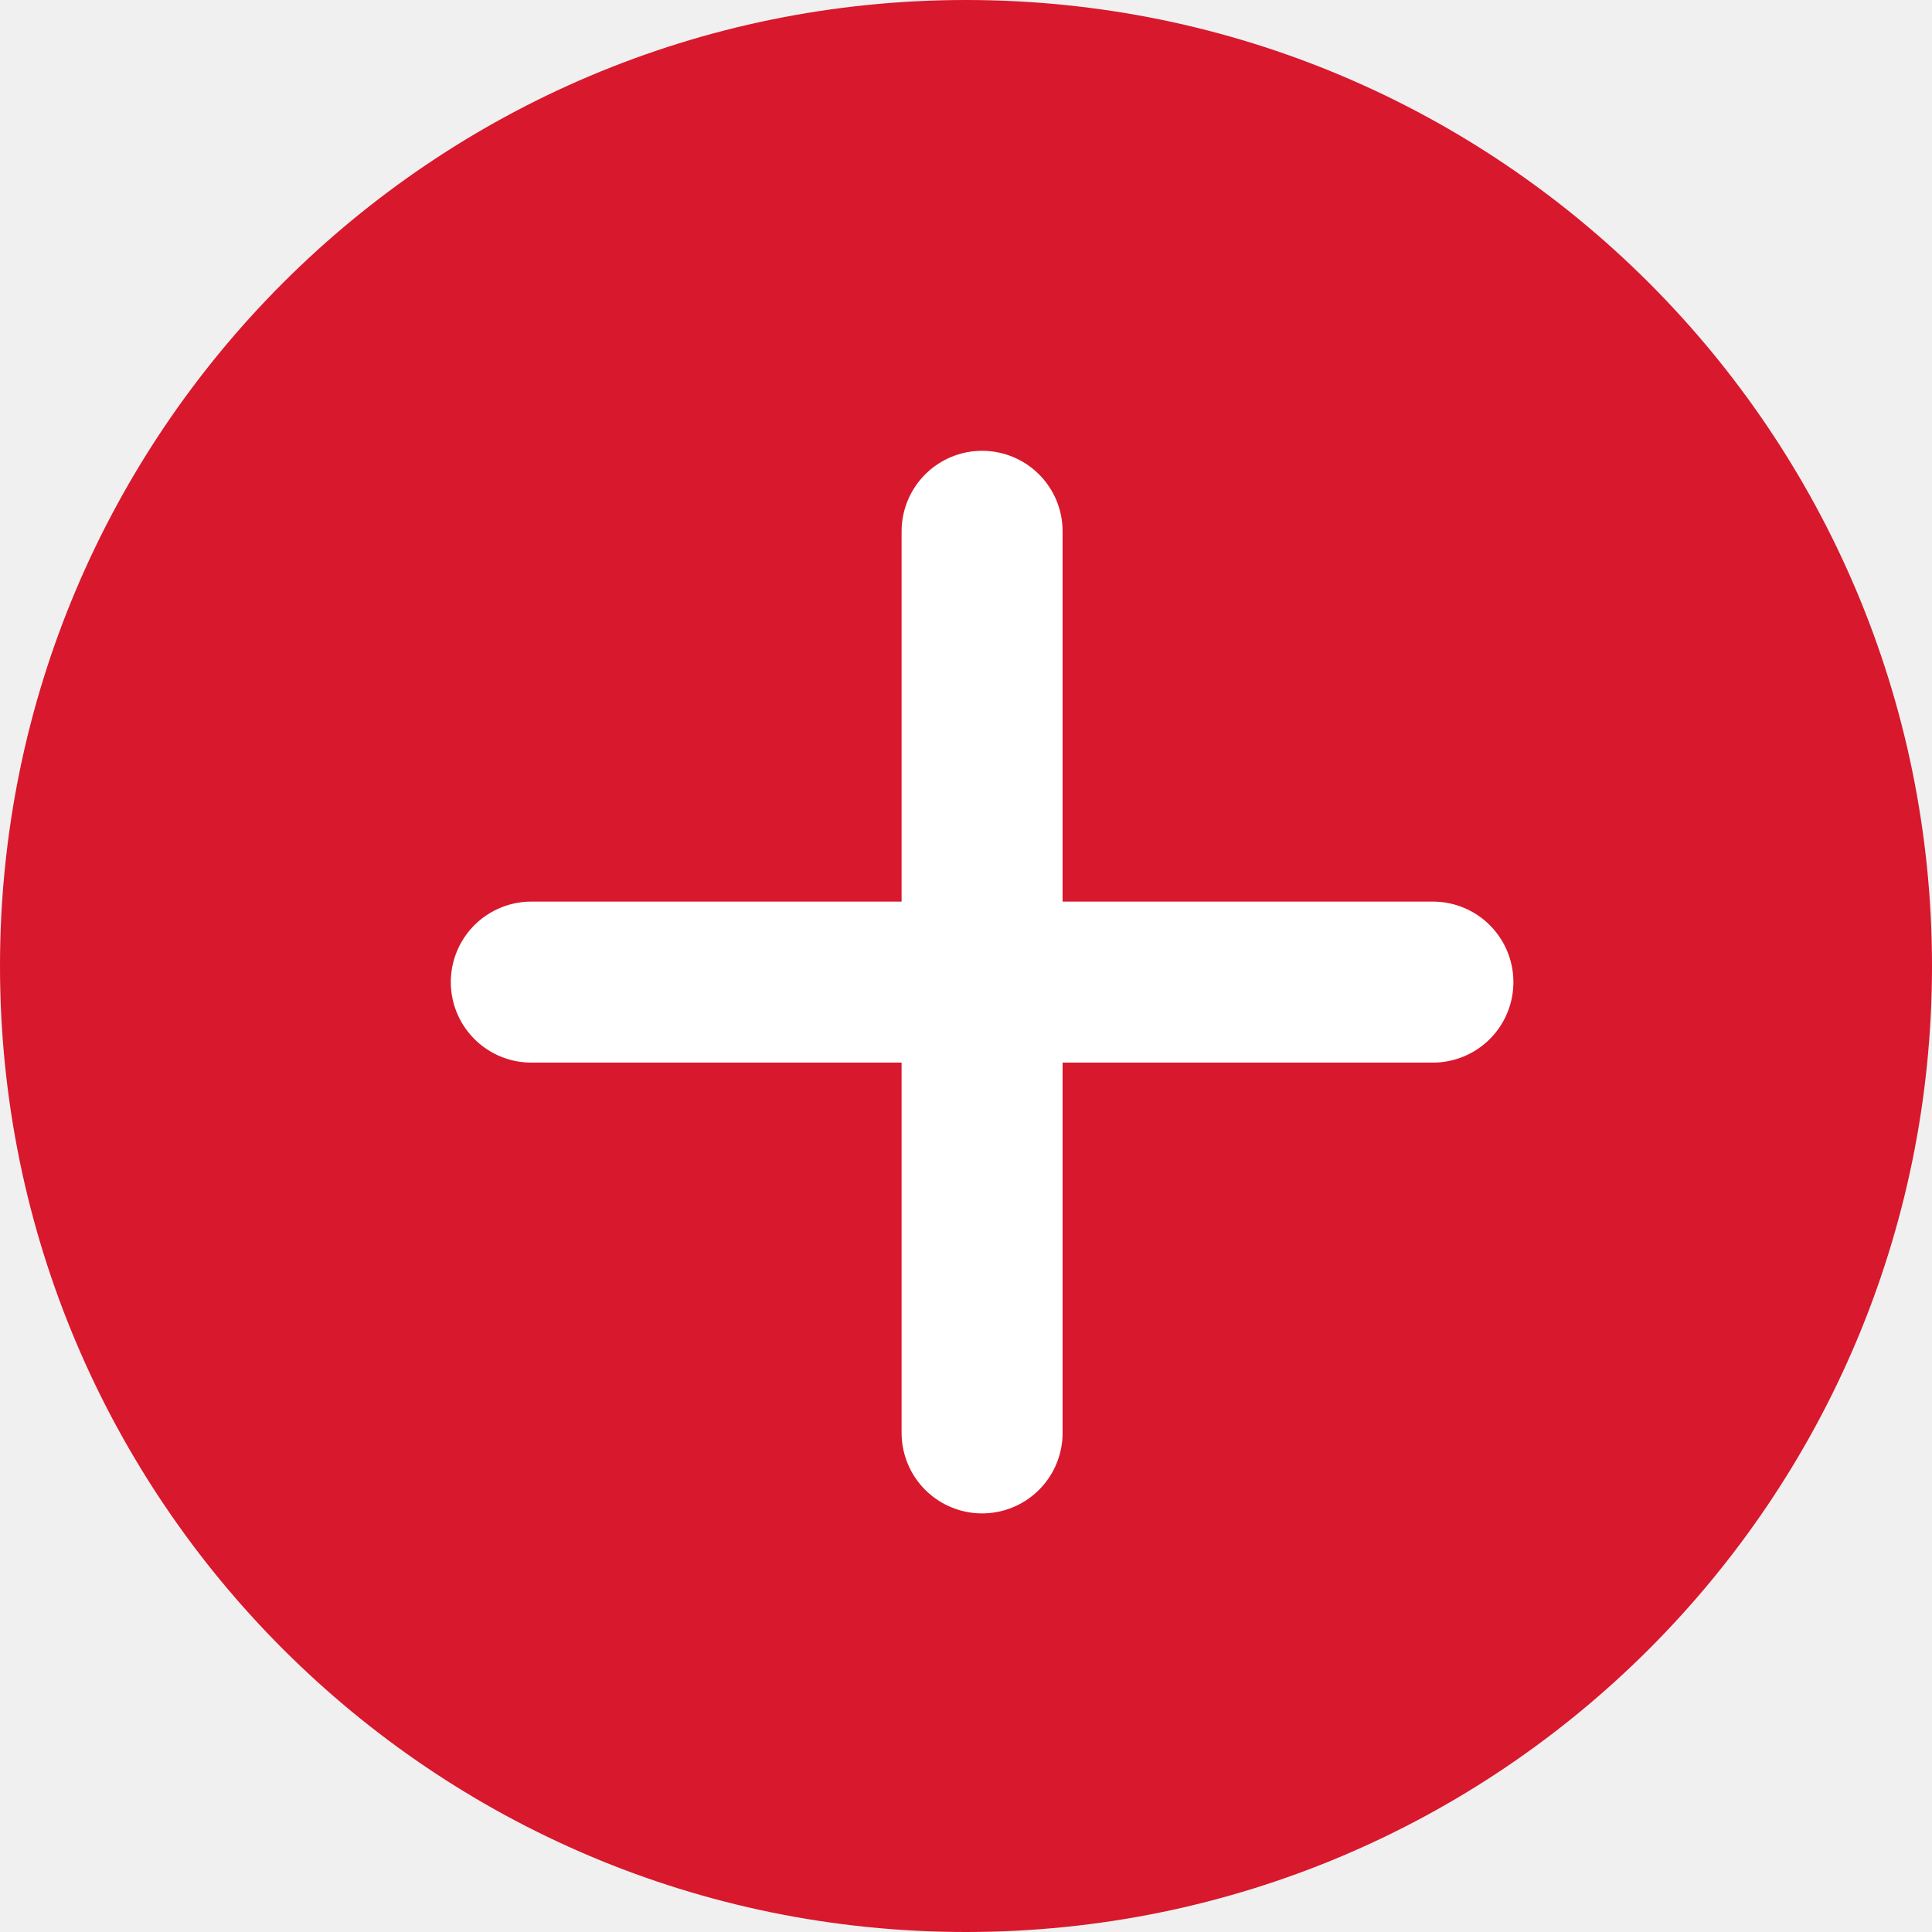
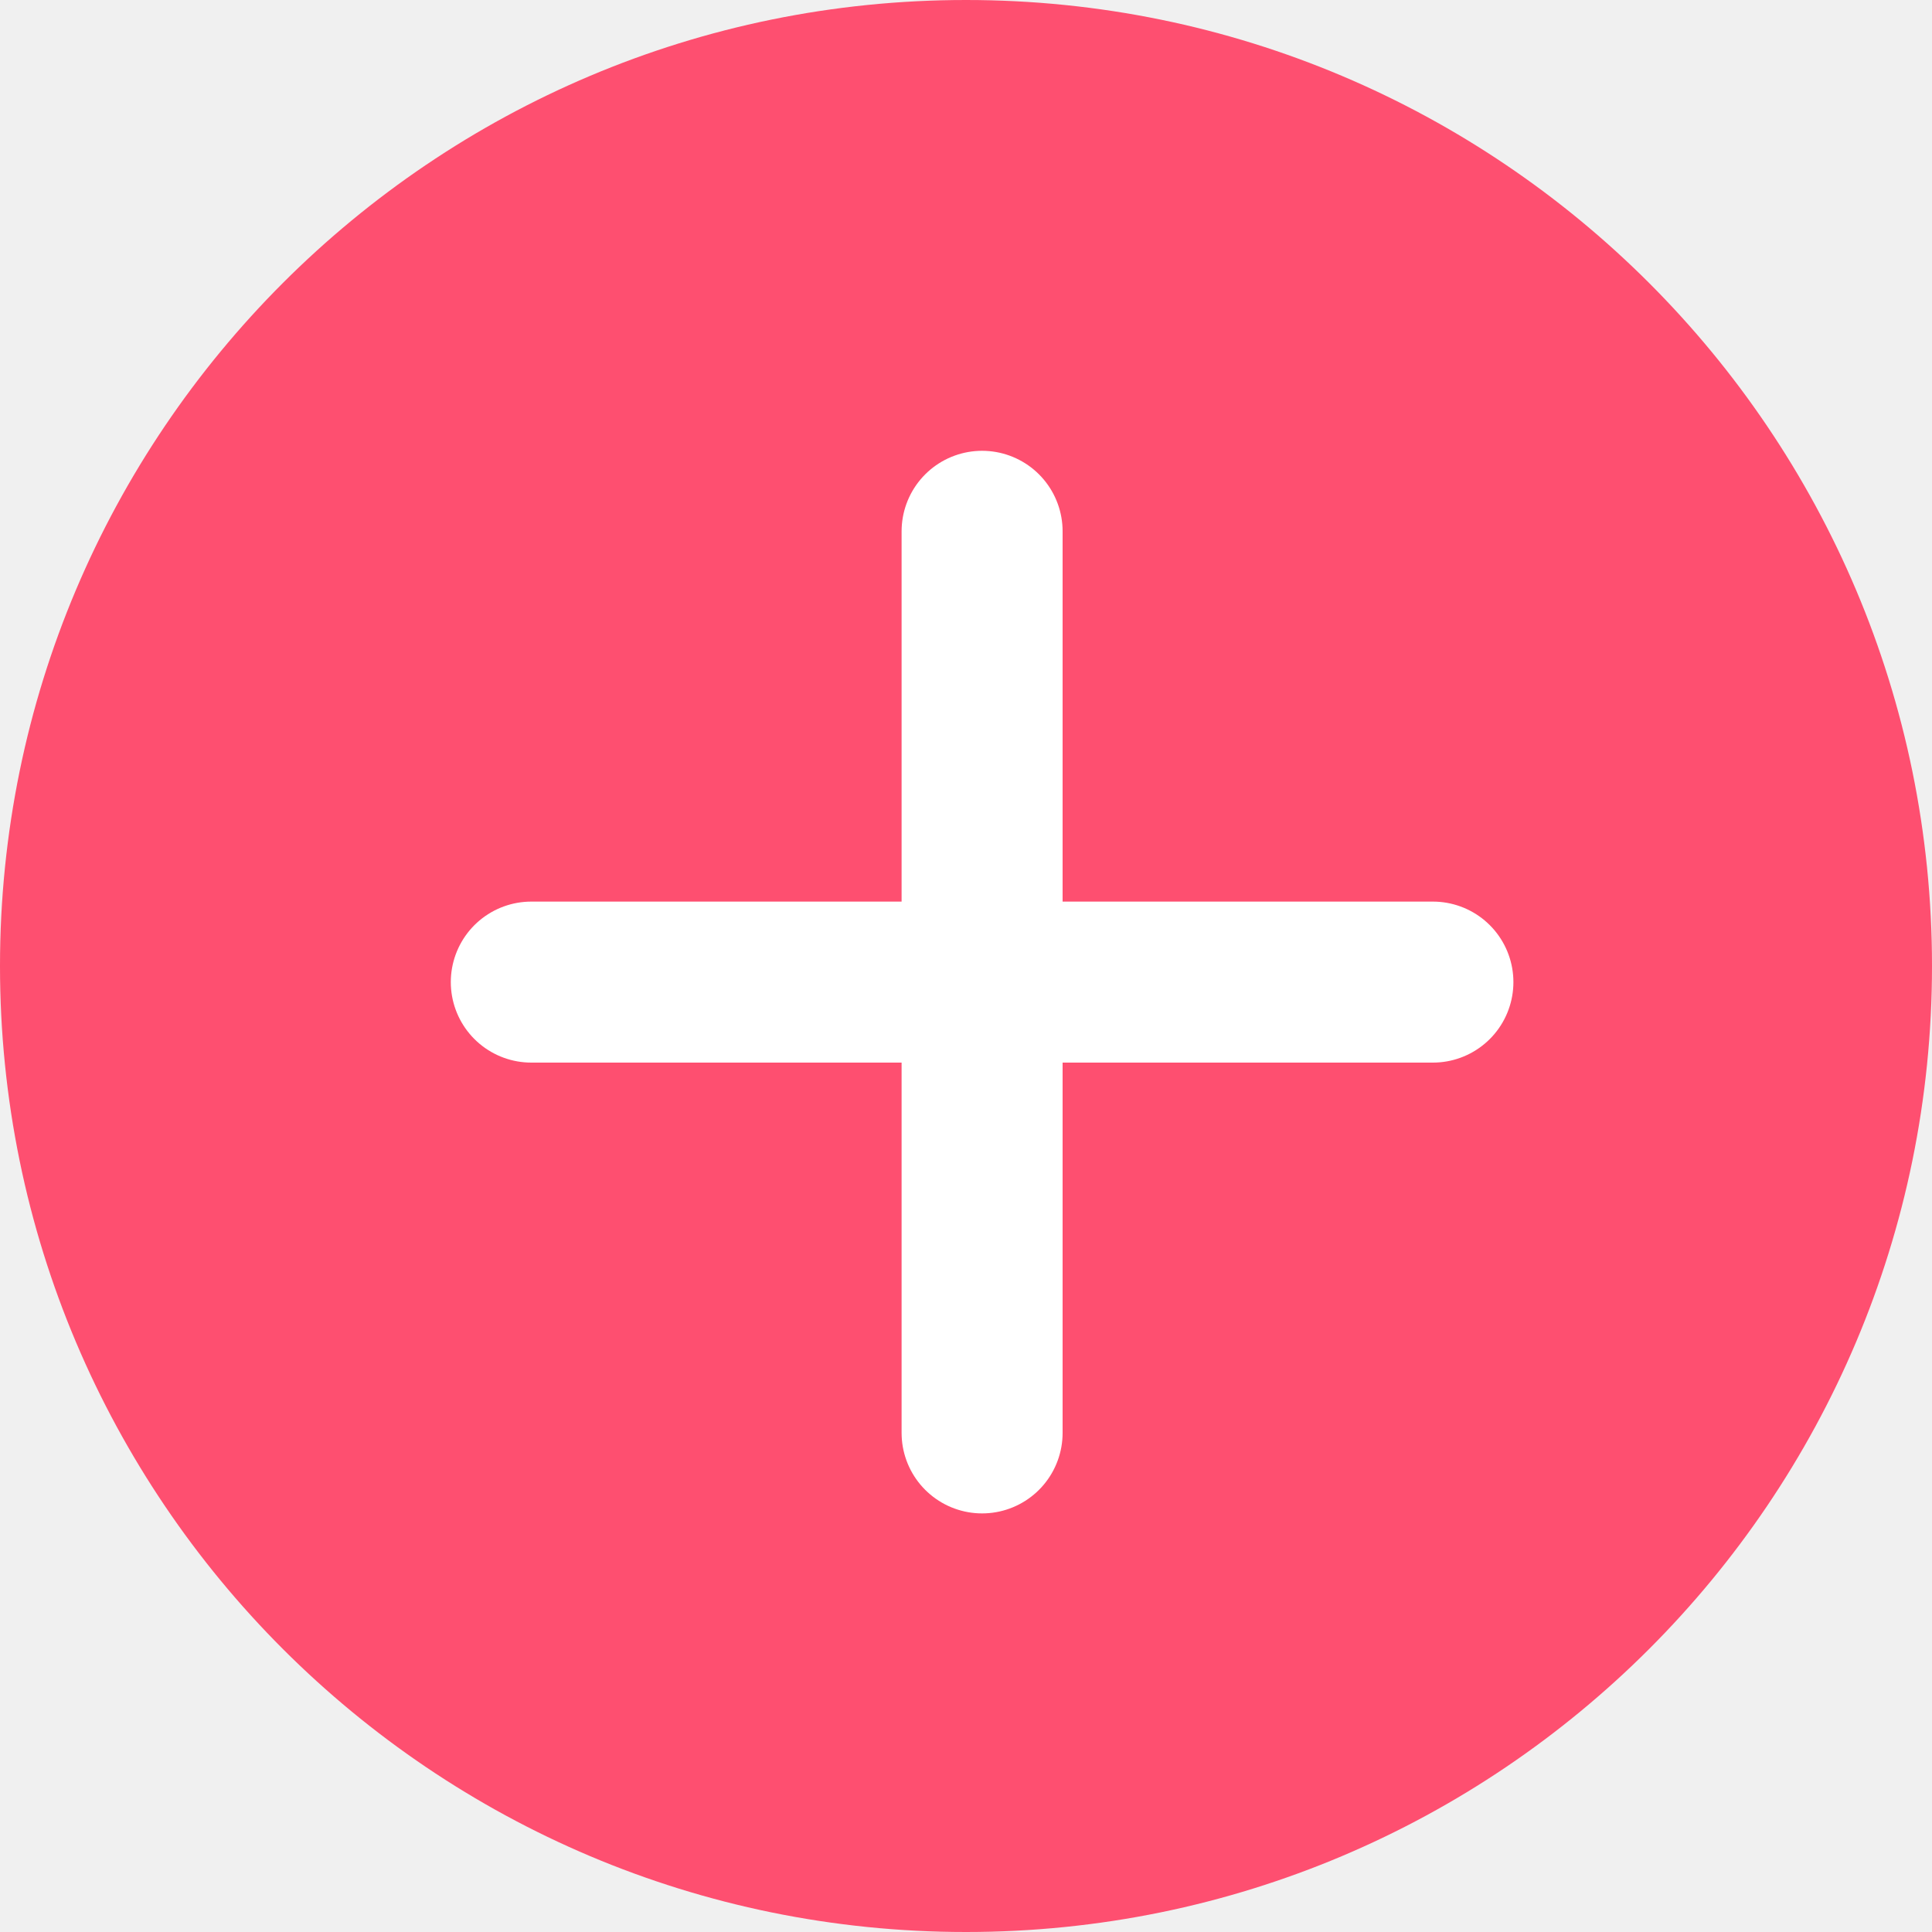
<svg xmlns="http://www.w3.org/2000/svg" id="组_8" data-name="组 8" width="60" height="60" viewBox="0 0 60 60">
  <defs>
    <style>
      .cls-1 {
-         fill: #D8182D;
+         fill: #fe4f70;
      }

      .cls-2 {
        fill: none;
        stroke: #fff;
        stroke-linecap: round;
        stroke-width: 5px;
      }
    </style>
  </defs>
  <g id="组_60" data-name="组 60">
    <circle id="椭圆_1" data-name="椭圆 1" class="cls-1" cx="30" cy="30" r="30" />
    <line id="直线_1" data-name="直线 1" class="cls-2" y2="28" transform="translate(30.5 16.5)" />
    <line id="直线_2" data-name="直线 2" class="cls-2" y2="28" transform="translate(44.5 30.5) rotate(90)" />
  </g>
</svg>
